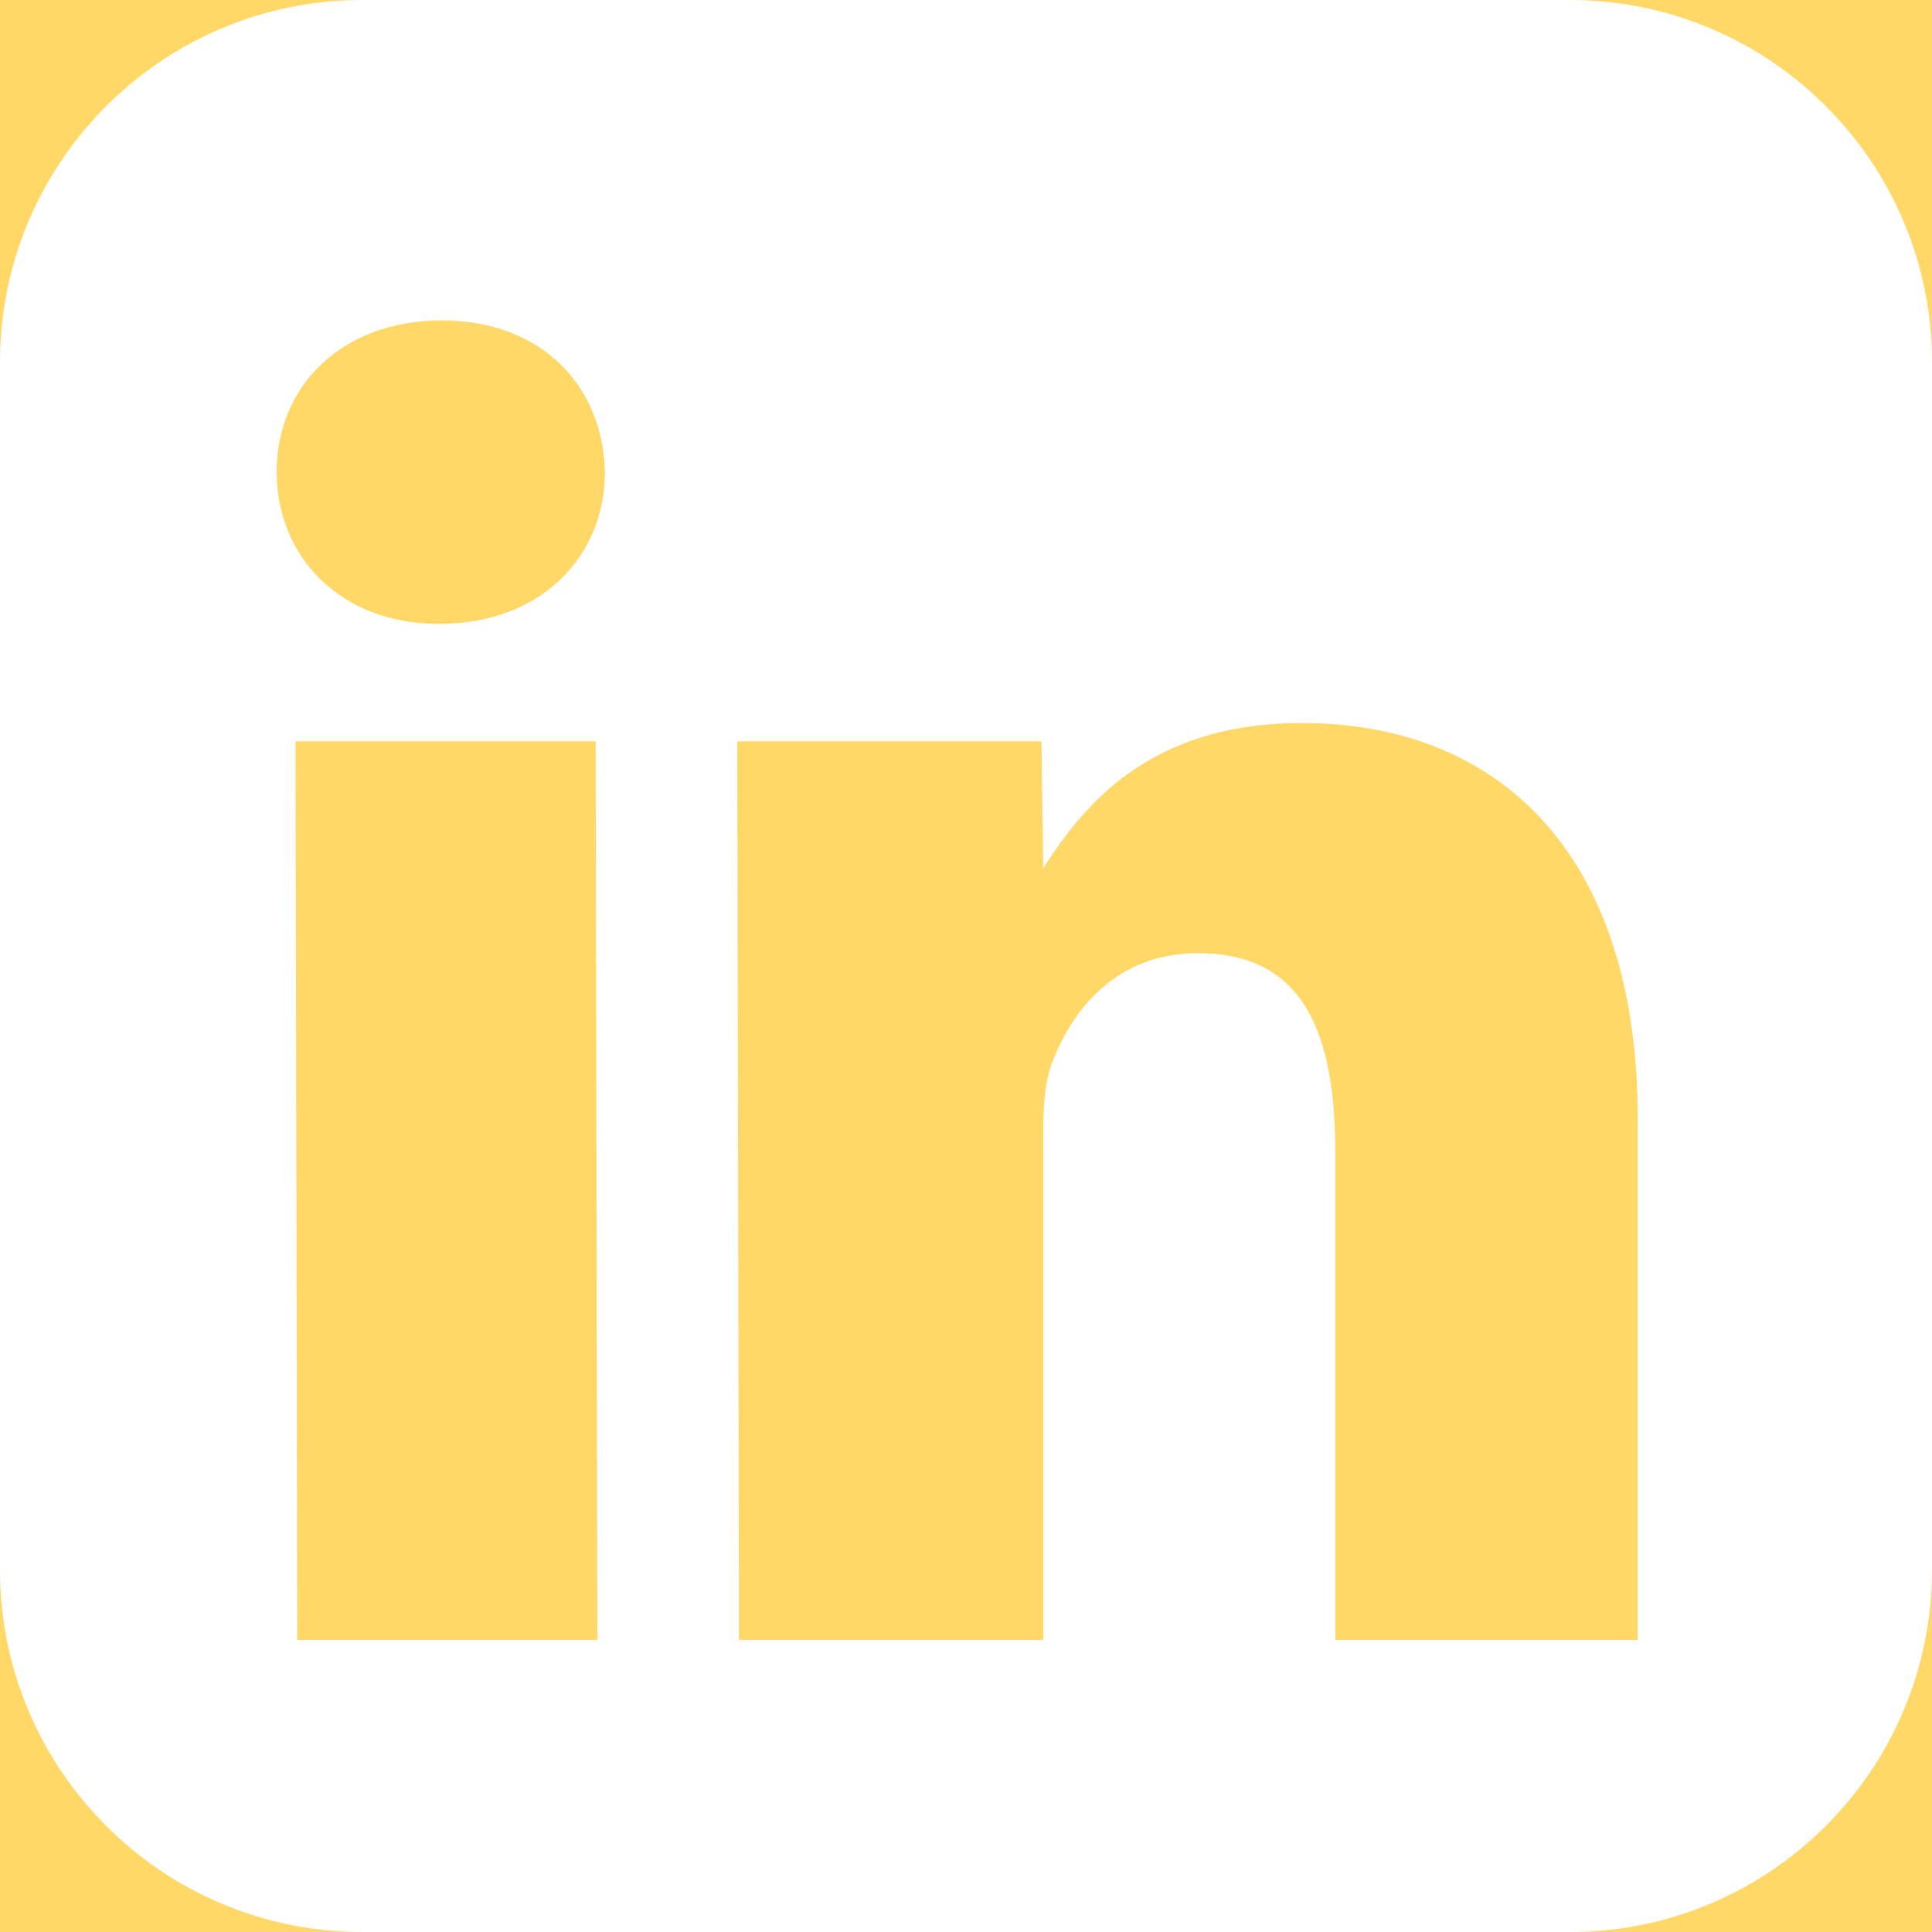
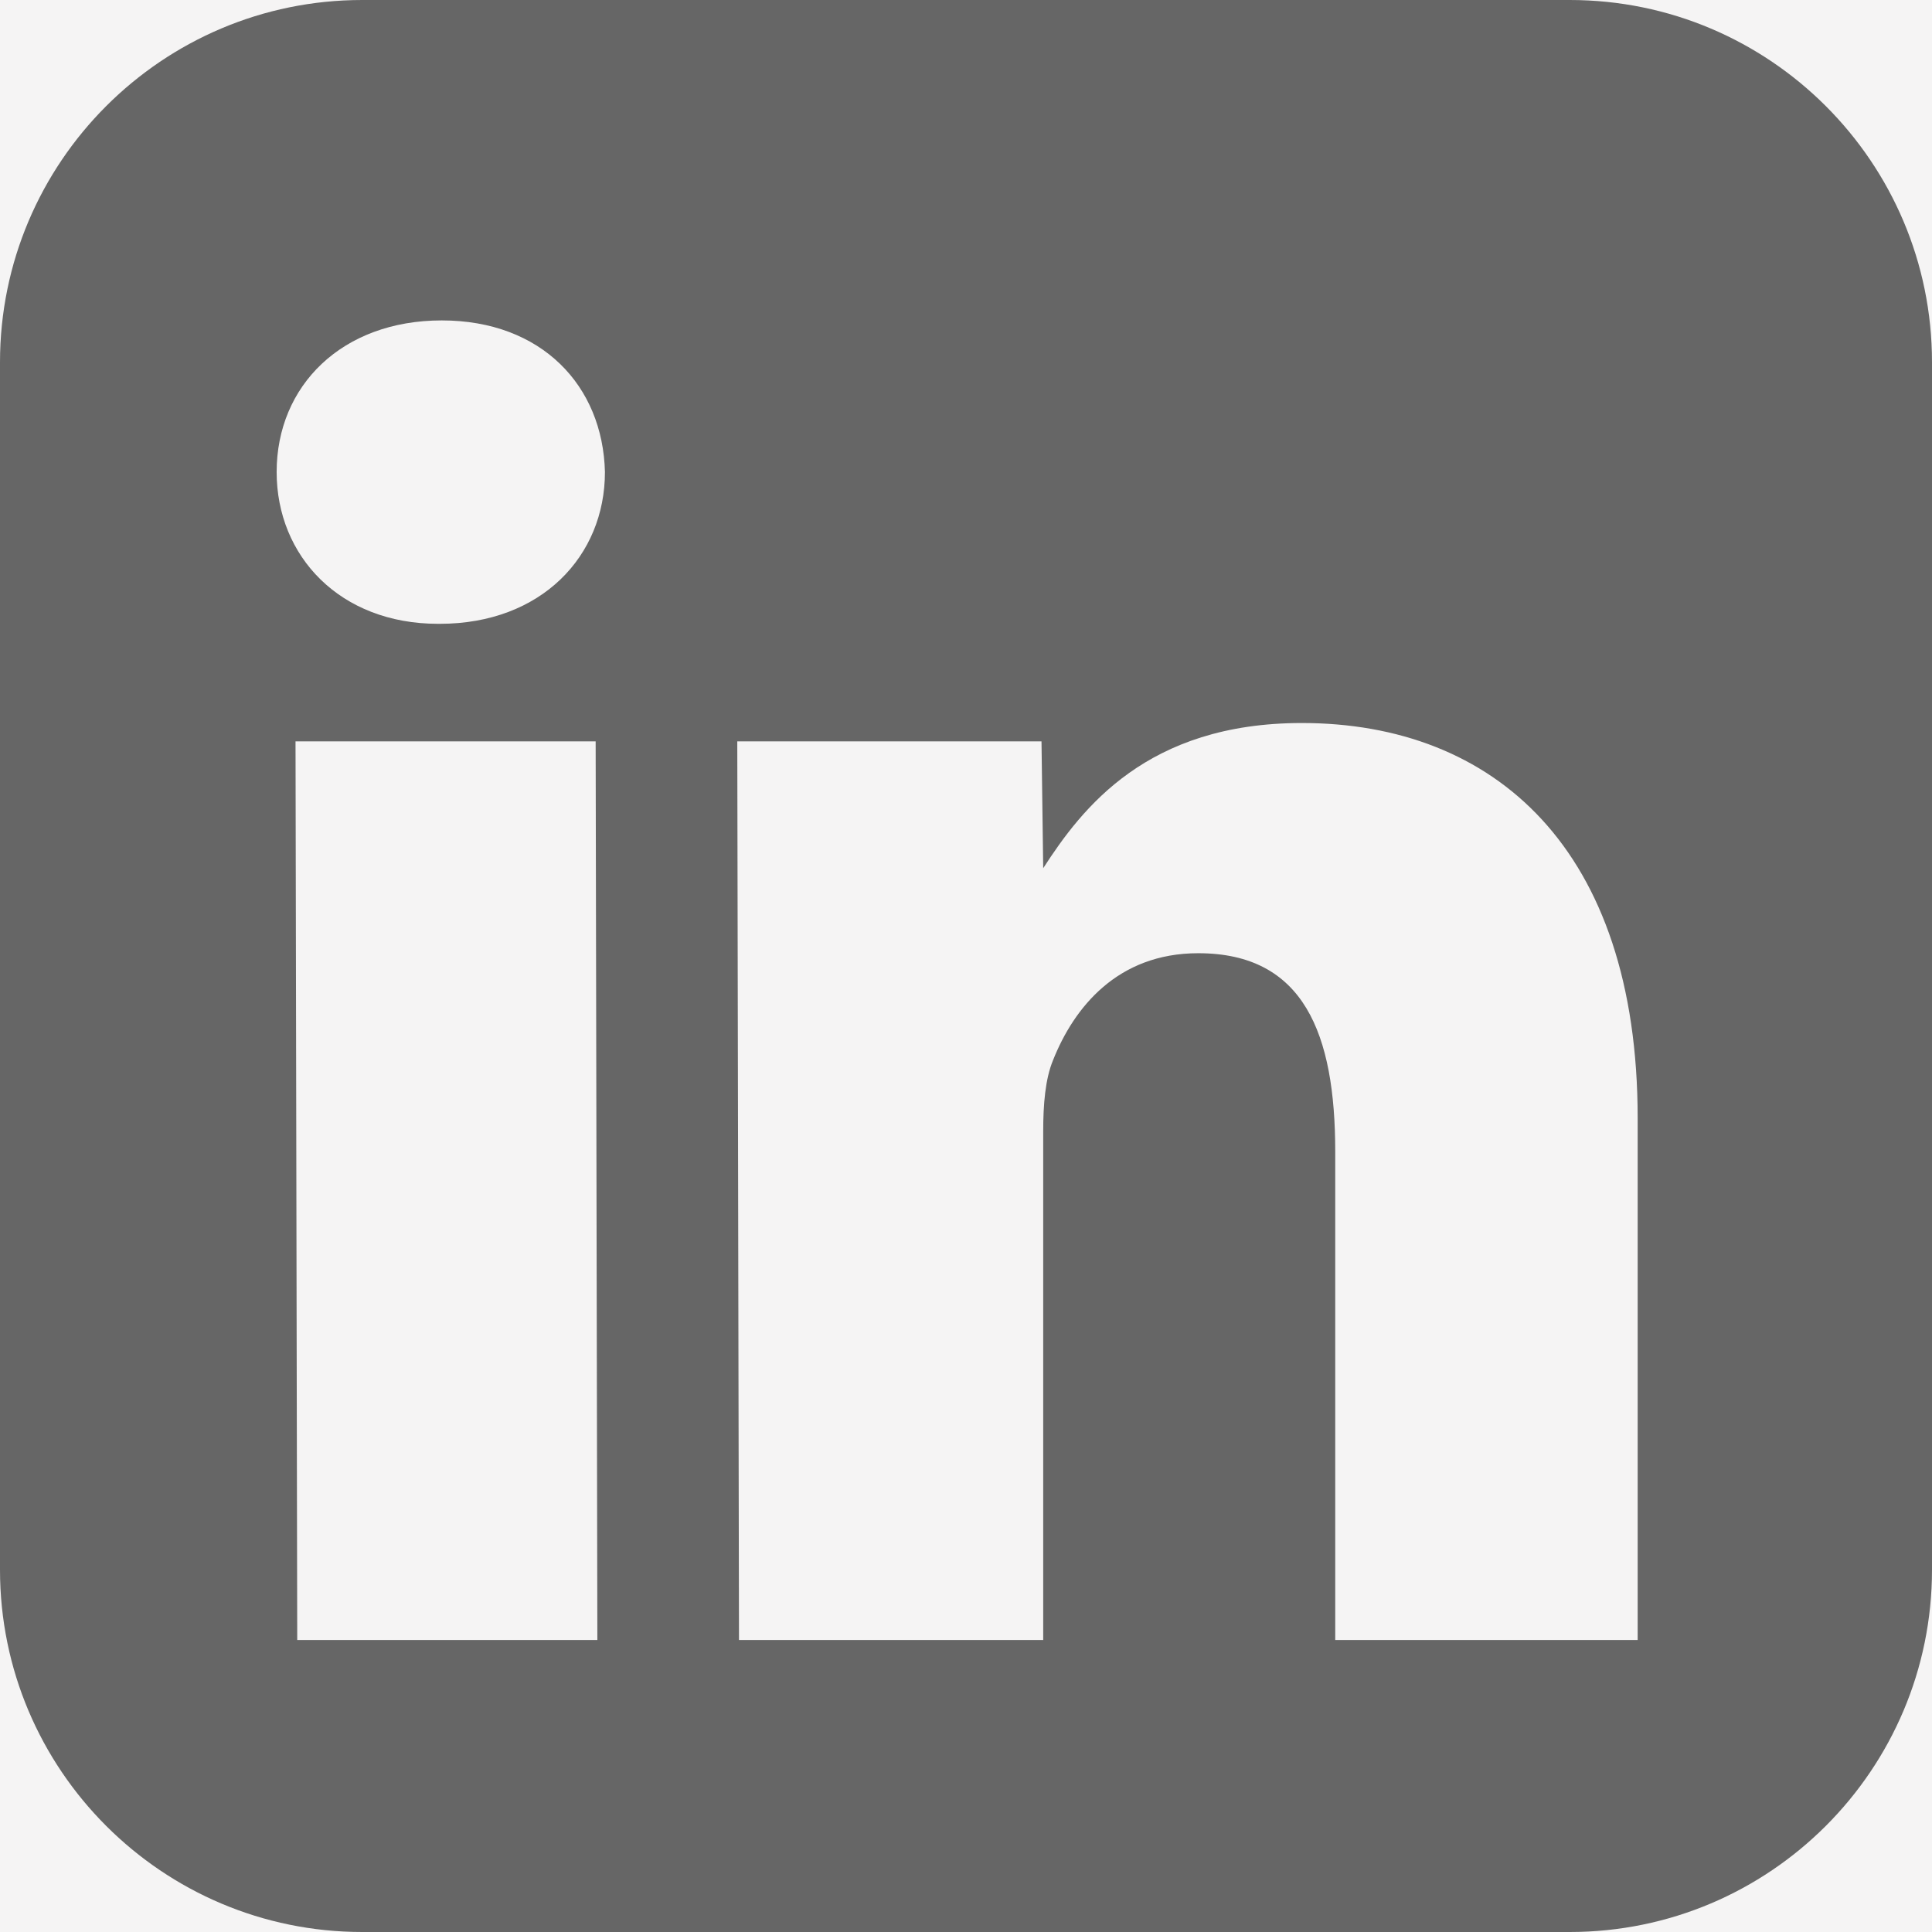
<svg xmlns="http://www.w3.org/2000/svg" viewBox="0 0 26 26" width="26px" height="26px">
-   <g id="surface39717401">
-     <rect x="0" y="0" width="26" height="26" style="fill:rgb(100%,84.706%,40.784%);fill-opacity:1;stroke:none;" />
-     <path style=" stroke:none;fill-rule:nonzero;fill:rgb(100%,100%,100%);fill-opacity:1;" d="M 21.125 0 L 4.875 0 C 2.184 0 0 2.184 0 4.875 L 0 21.125 C 0 23.816 2.184 26 4.875 26 L 21.125 26 C 23.816 26 26 23.816 26 21.125 L 26 4.875 C 26 2.184 23.816 0 21.125 0 Z M 8.039 22.07 L 4 22.07 L 3.977 9.977 L 8.016 9.977 Z M 5.918 8.395 L 5.895 8.395 C 4.574 8.395 3.723 7.484 3.723 6.352 C 3.723 5.191 4.602 4.312 5.945 4.312 C 7.289 4.312 8.113 5.191 8.141 6.352 C 8.141 7.484 7.285 8.395 5.918 8.395 Z M 22.043 22.07 L 17.969 22.07 L 17.969 15.5 C 17.969 13.91 17.547 12.828 16.125 12.828 C 15.039 12.828 14.453 13.559 14.172 14.266 C 14.066 14.52 14.039 14.867 14.039 15.223 L 14.039 22.07 L 9.945 22.07 L 9.922 9.977 L 14.016 9.977 L 14.039 11.684 C 14.562 10.875 15.434 9.73 17.52 9.73 C 20.105 9.73 22.039 11.418 22.039 15.047 L 22.039 22.07 Z M 22.043 22.07 " />
+   <g id="surface44797332">
+     <rect x="0" y="0" width="26" height="26" style="fill:rgb(96.078%,95.686%,95.686%);fill-opacity:1;stroke:none;" />
+     <path style=" stroke:none;fill-rule:nonzero;fill:rgb(40%,40%,40%);fill-opacity:1;" d="M 21.125 0 L 4.875 0 C 2.184 0 0 2.184 0 4.875 L 0 21.125 C 0 23.816 2.184 26 4.875 26 L 21.125 26 C 23.816 26 26 23.816 26 21.125 L 26 4.875 C 26 2.184 23.816 0 21.125 0 Z M 8.039 22.07 L 4 22.07 L 3.977 9.977 L 8.016 9.977 Z M 5.918 8.395 L 5.895 8.395 C 4.574 8.395 3.723 7.484 3.723 6.352 C 3.723 5.191 4.602 4.312 5.945 4.312 C 7.289 4.312 8.113 5.191 8.141 6.352 C 8.141 7.484 7.285 8.395 5.918 8.395 Z M 22.043 22.07 L 17.969 22.07 L 17.969 15.5 C 17.969 13.91 17.547 12.828 16.125 12.828 C 15.039 12.828 14.453 13.559 14.172 14.266 C 14.066 14.52 14.039 14.867 14.039 15.223 L 14.039 22.07 L 9.945 22.07 L 9.922 9.977 L 14.016 9.977 L 14.039 11.684 C 14.562 10.875 15.434 9.73 17.52 9.73 C 20.105 9.73 22.039 11.418 22.039 15.047 L 22.039 22.07 Z M 22.043 22.07 " />
  </g>
</svg>
